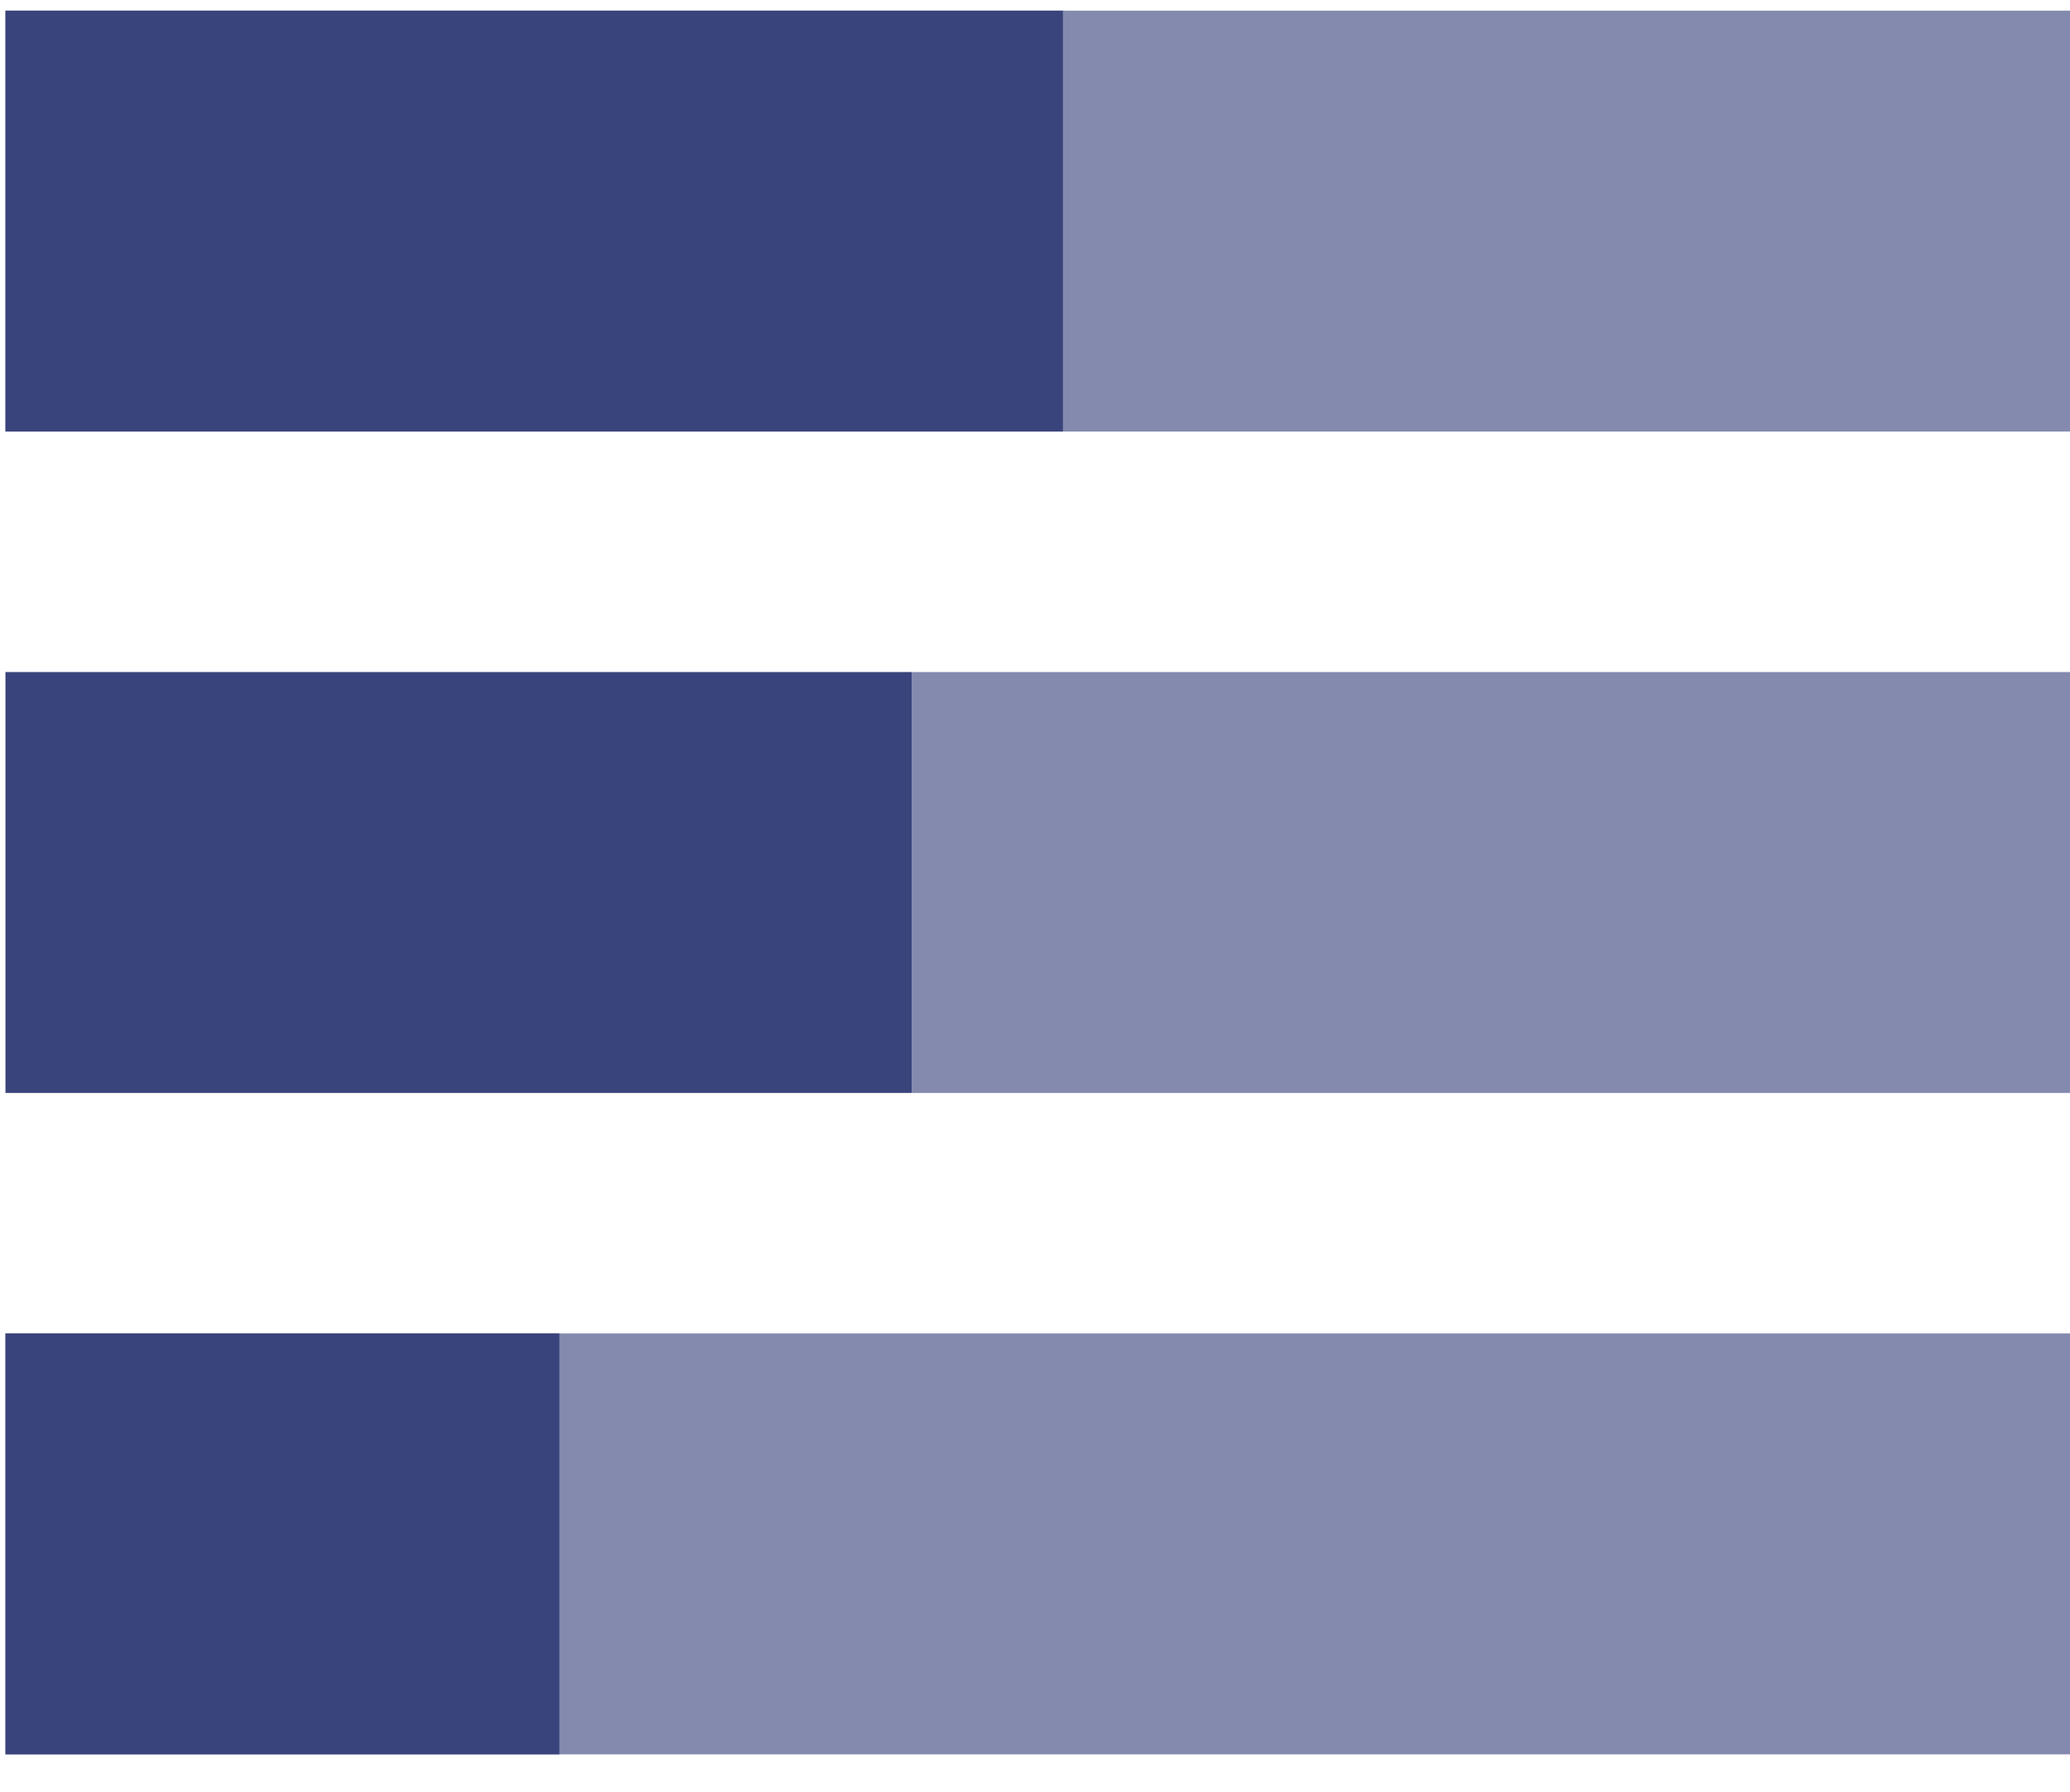
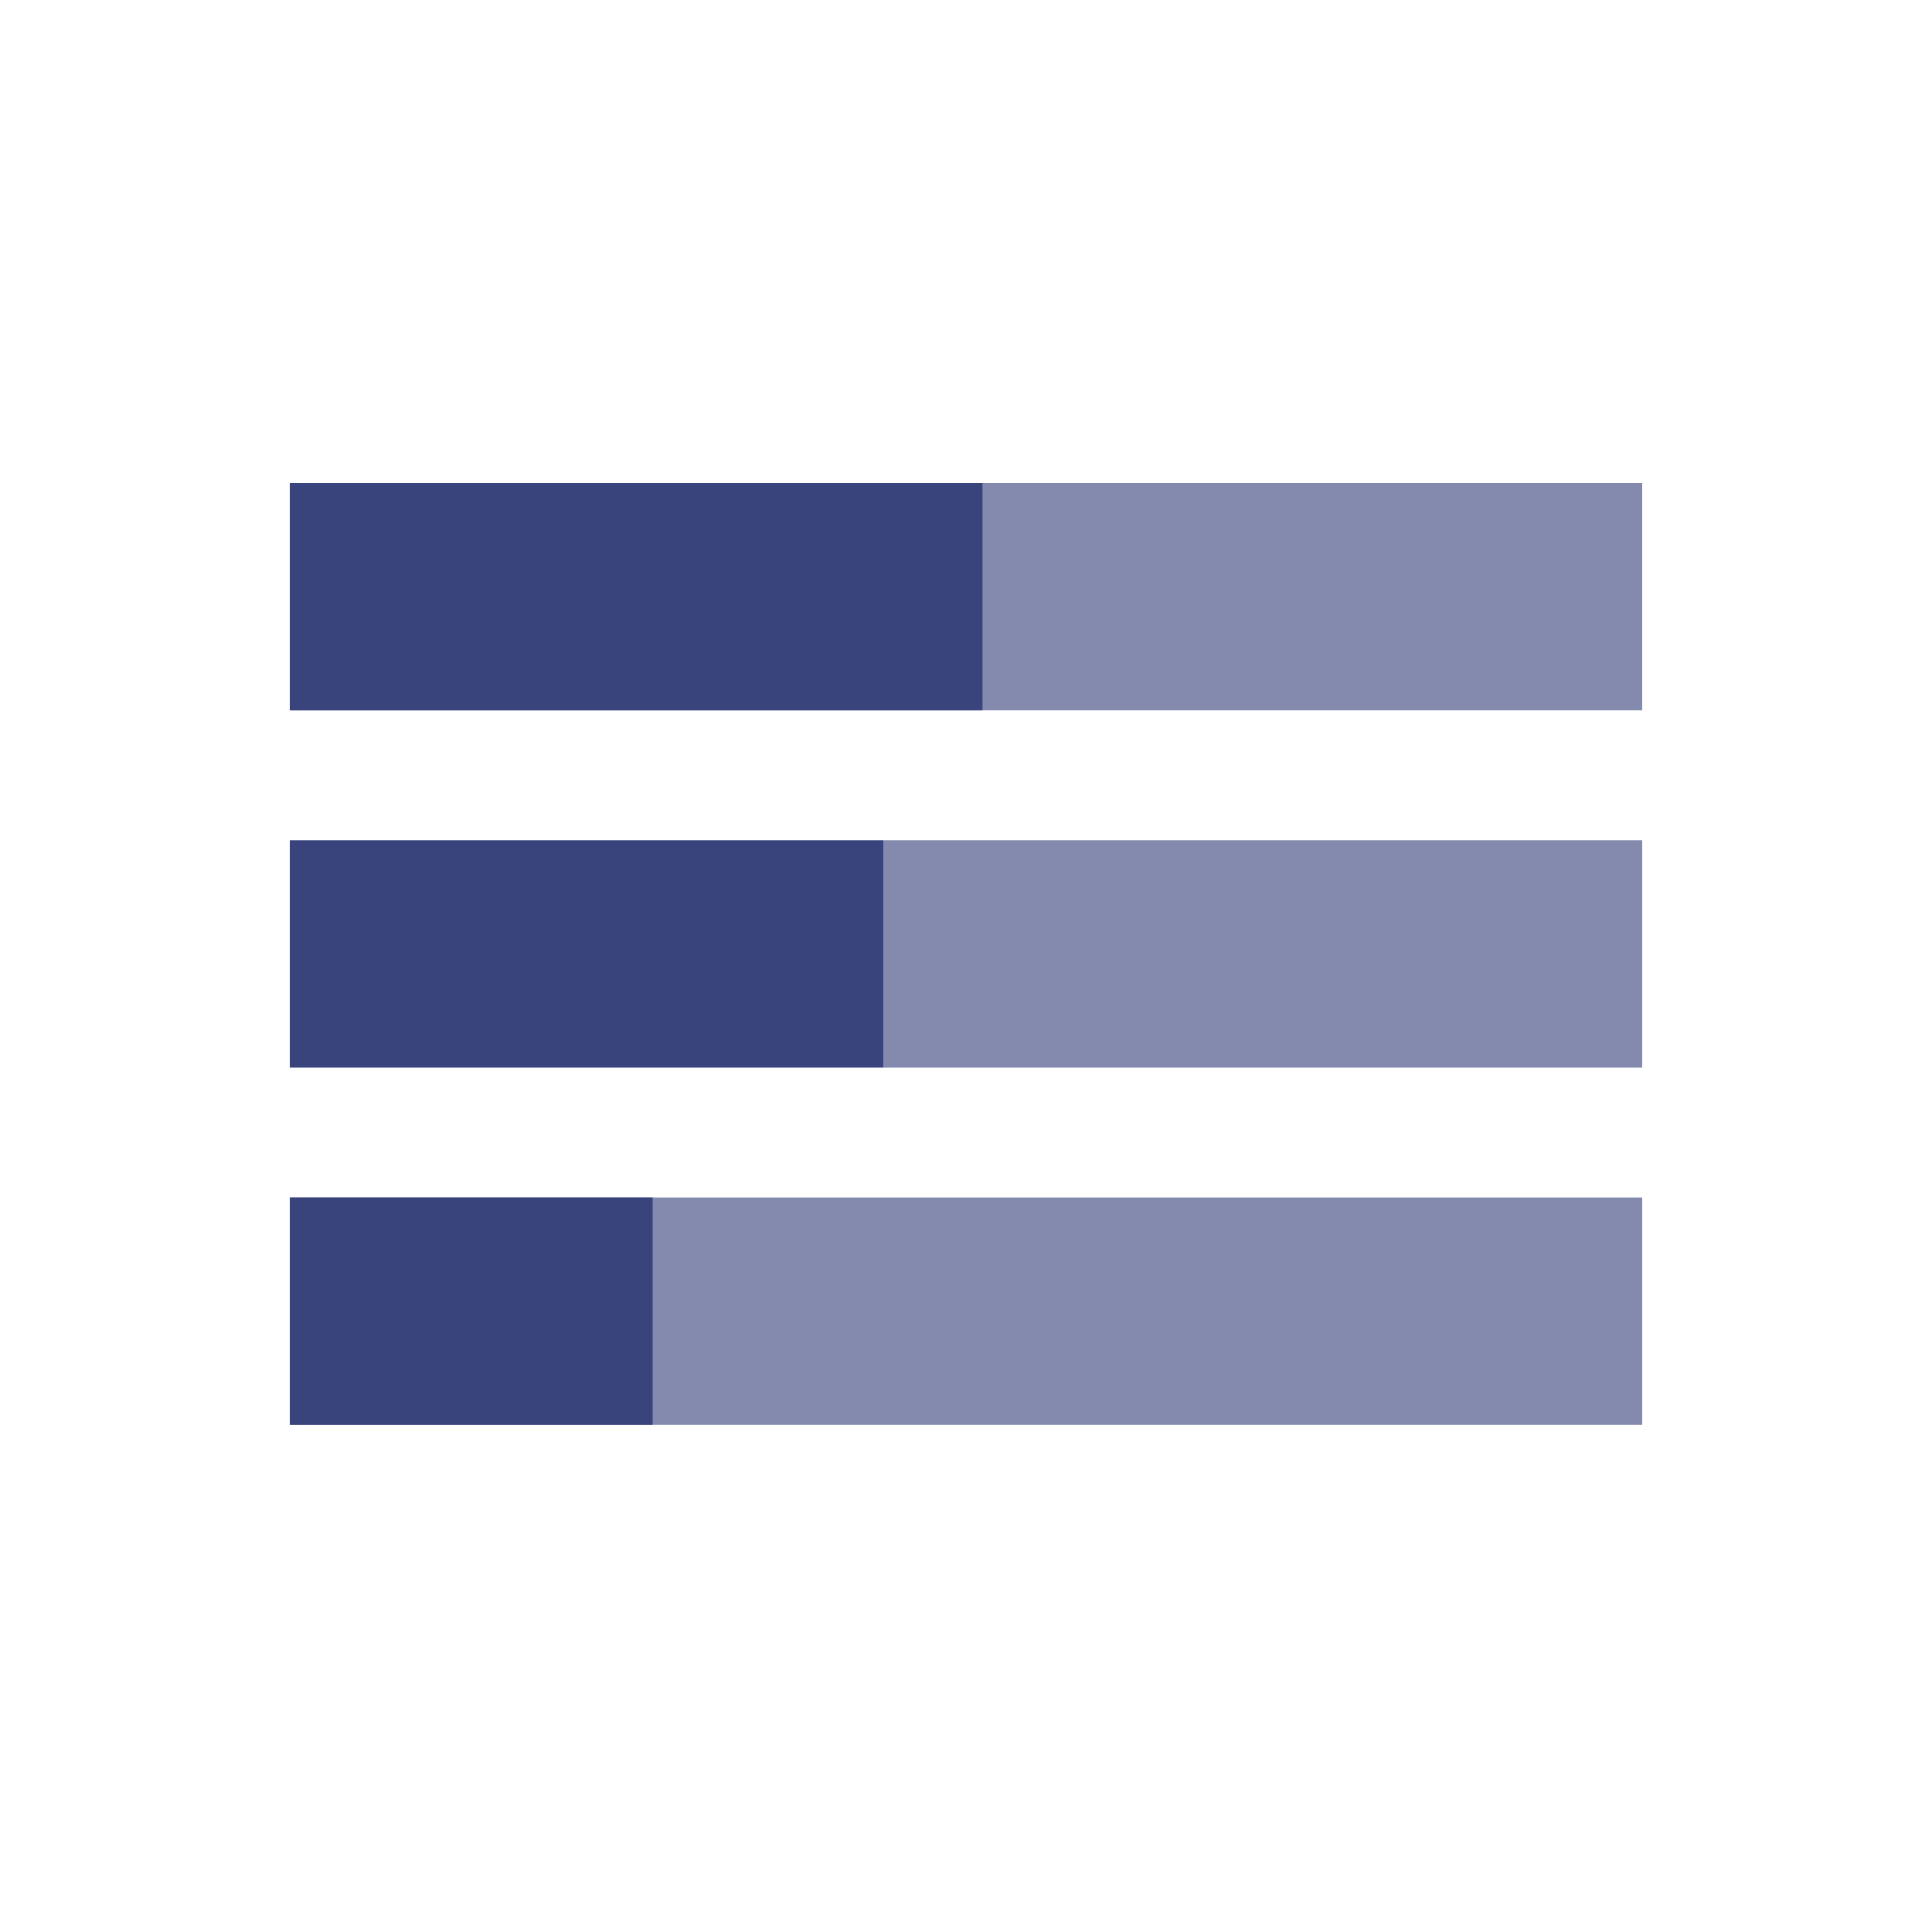
- <svg xmlns="http://www.w3.org/2000/svg" width="52" height="45" viewBox="0 0 52 45" fill="none">
-   <rect x="52" y="16.88" width="10.572" height="29.094" transform="rotate(90 51.9998 16.8801)" fill="#848AAE" />
-   <rect x="52" y="33.493" width="10.572" height="51.863" transform="rotate(90 51.9998 33.4932)" fill="#848AAE" />
-   <rect x="52" y="0.267" width="10.572" height="51.863" transform="rotate(90 51.9998 0.26709)" fill="#848AAE" />
-   <rect x="22.906" y="16.88" width="10.572" height="22.769" transform="rotate(90 22.9058 16.8801)" fill="#3A447C" />
-   <rect x="14.051" y="33.493" width="10.572" height="13.915" transform="rotate(90 14.0513 33.4932)" fill="#3A447C" />
-   <rect x="26.701" y="0.267" width="10.572" height="26.564" transform="rotate(90 26.7009 0.26709)" fill="#3A447C" />
+ <svg xmlns="http://www.w3.org/2000/svg" width="80" height="80" viewBox="0 0 80 80" fill="none">
+   <rect x="68" y="34.793" width="9.414" height="31.415" transform="rotate(90 68 34.7932)" fill="#848AAE" />
+   <rect x="68" y="49.586" width="9.414" height="56" transform="rotate(90 68 49.5862)" fill="#848AAE" />
+   <rect x="68" y="20" width="9.414" height="56" transform="rotate(90 68 20)" fill="#848AAE" />
+   <rect x="36.585" y="34.793" width="9.414" height="24.585" transform="rotate(90 36.5852 34.7932)" fill="#3A447C" />
+   <rect x="27.024" y="49.586" width="9.414" height="15.024" transform="rotate(90 27.0244 49.5862)" fill="#3A447C" />
+   <rect x="40.683" y="20" width="9.414" height="28.683" transform="rotate(90 40.6831 20)" fill="#3A447C" />
</svg>
